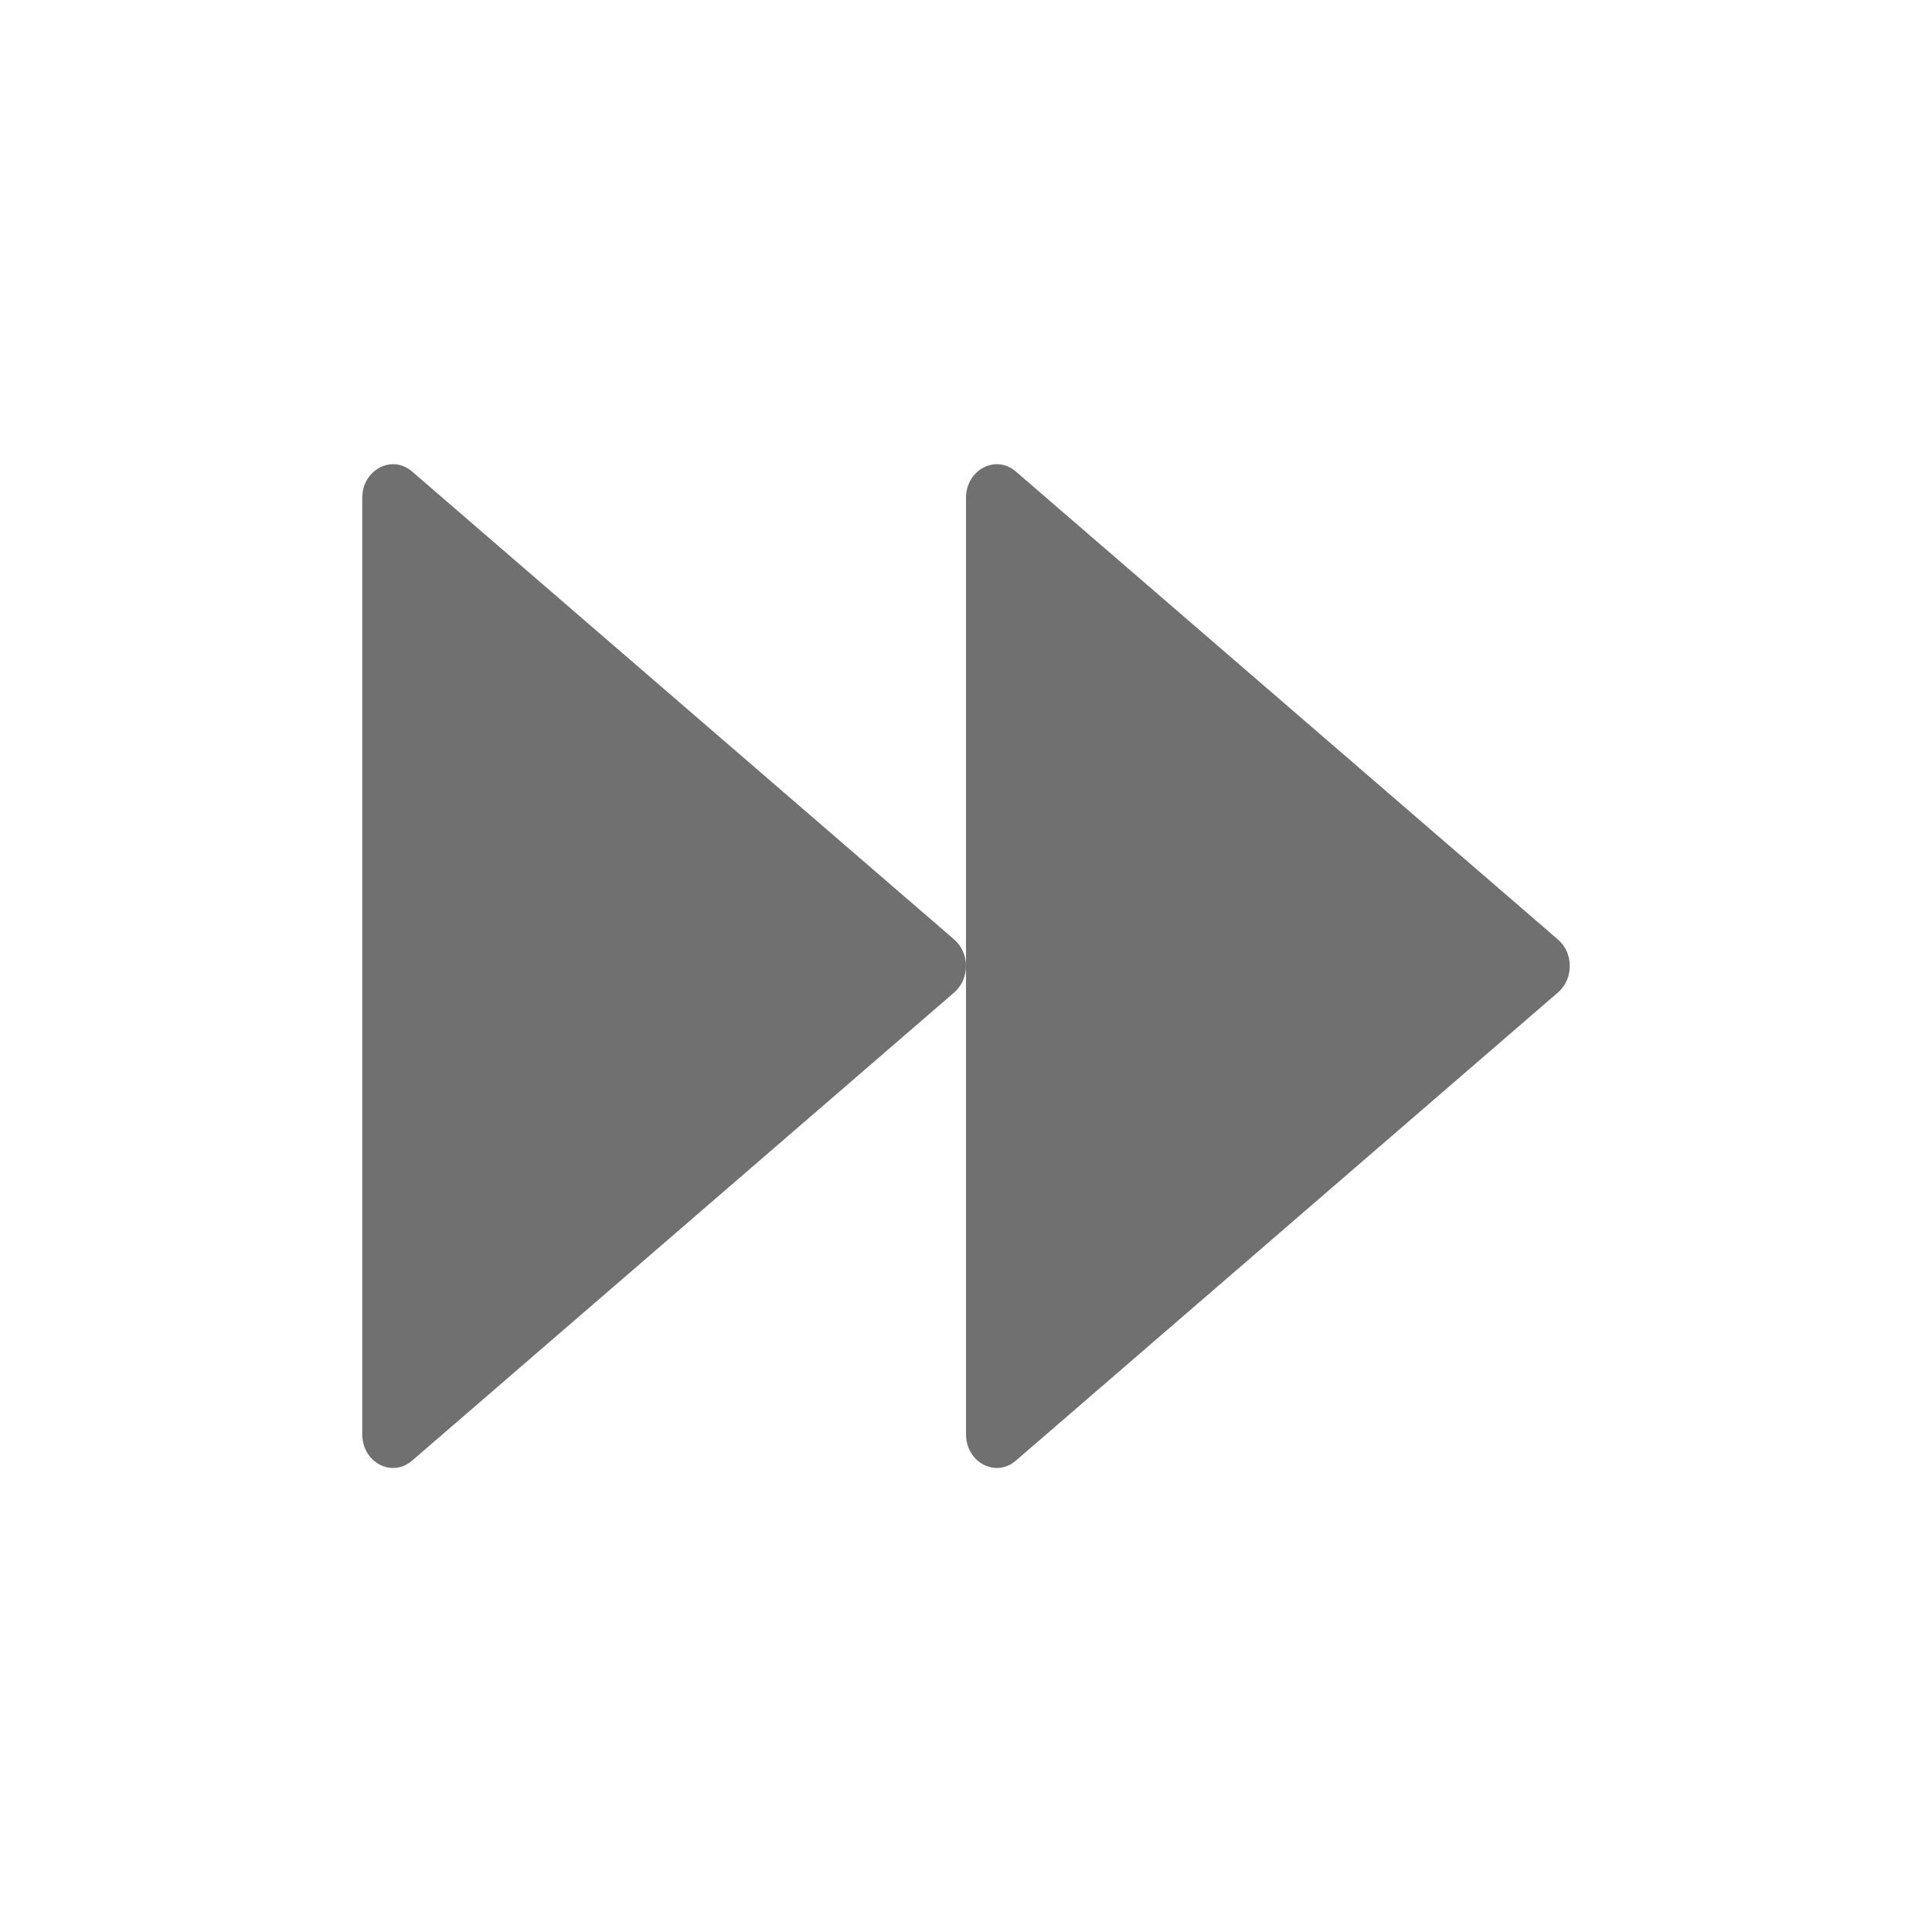
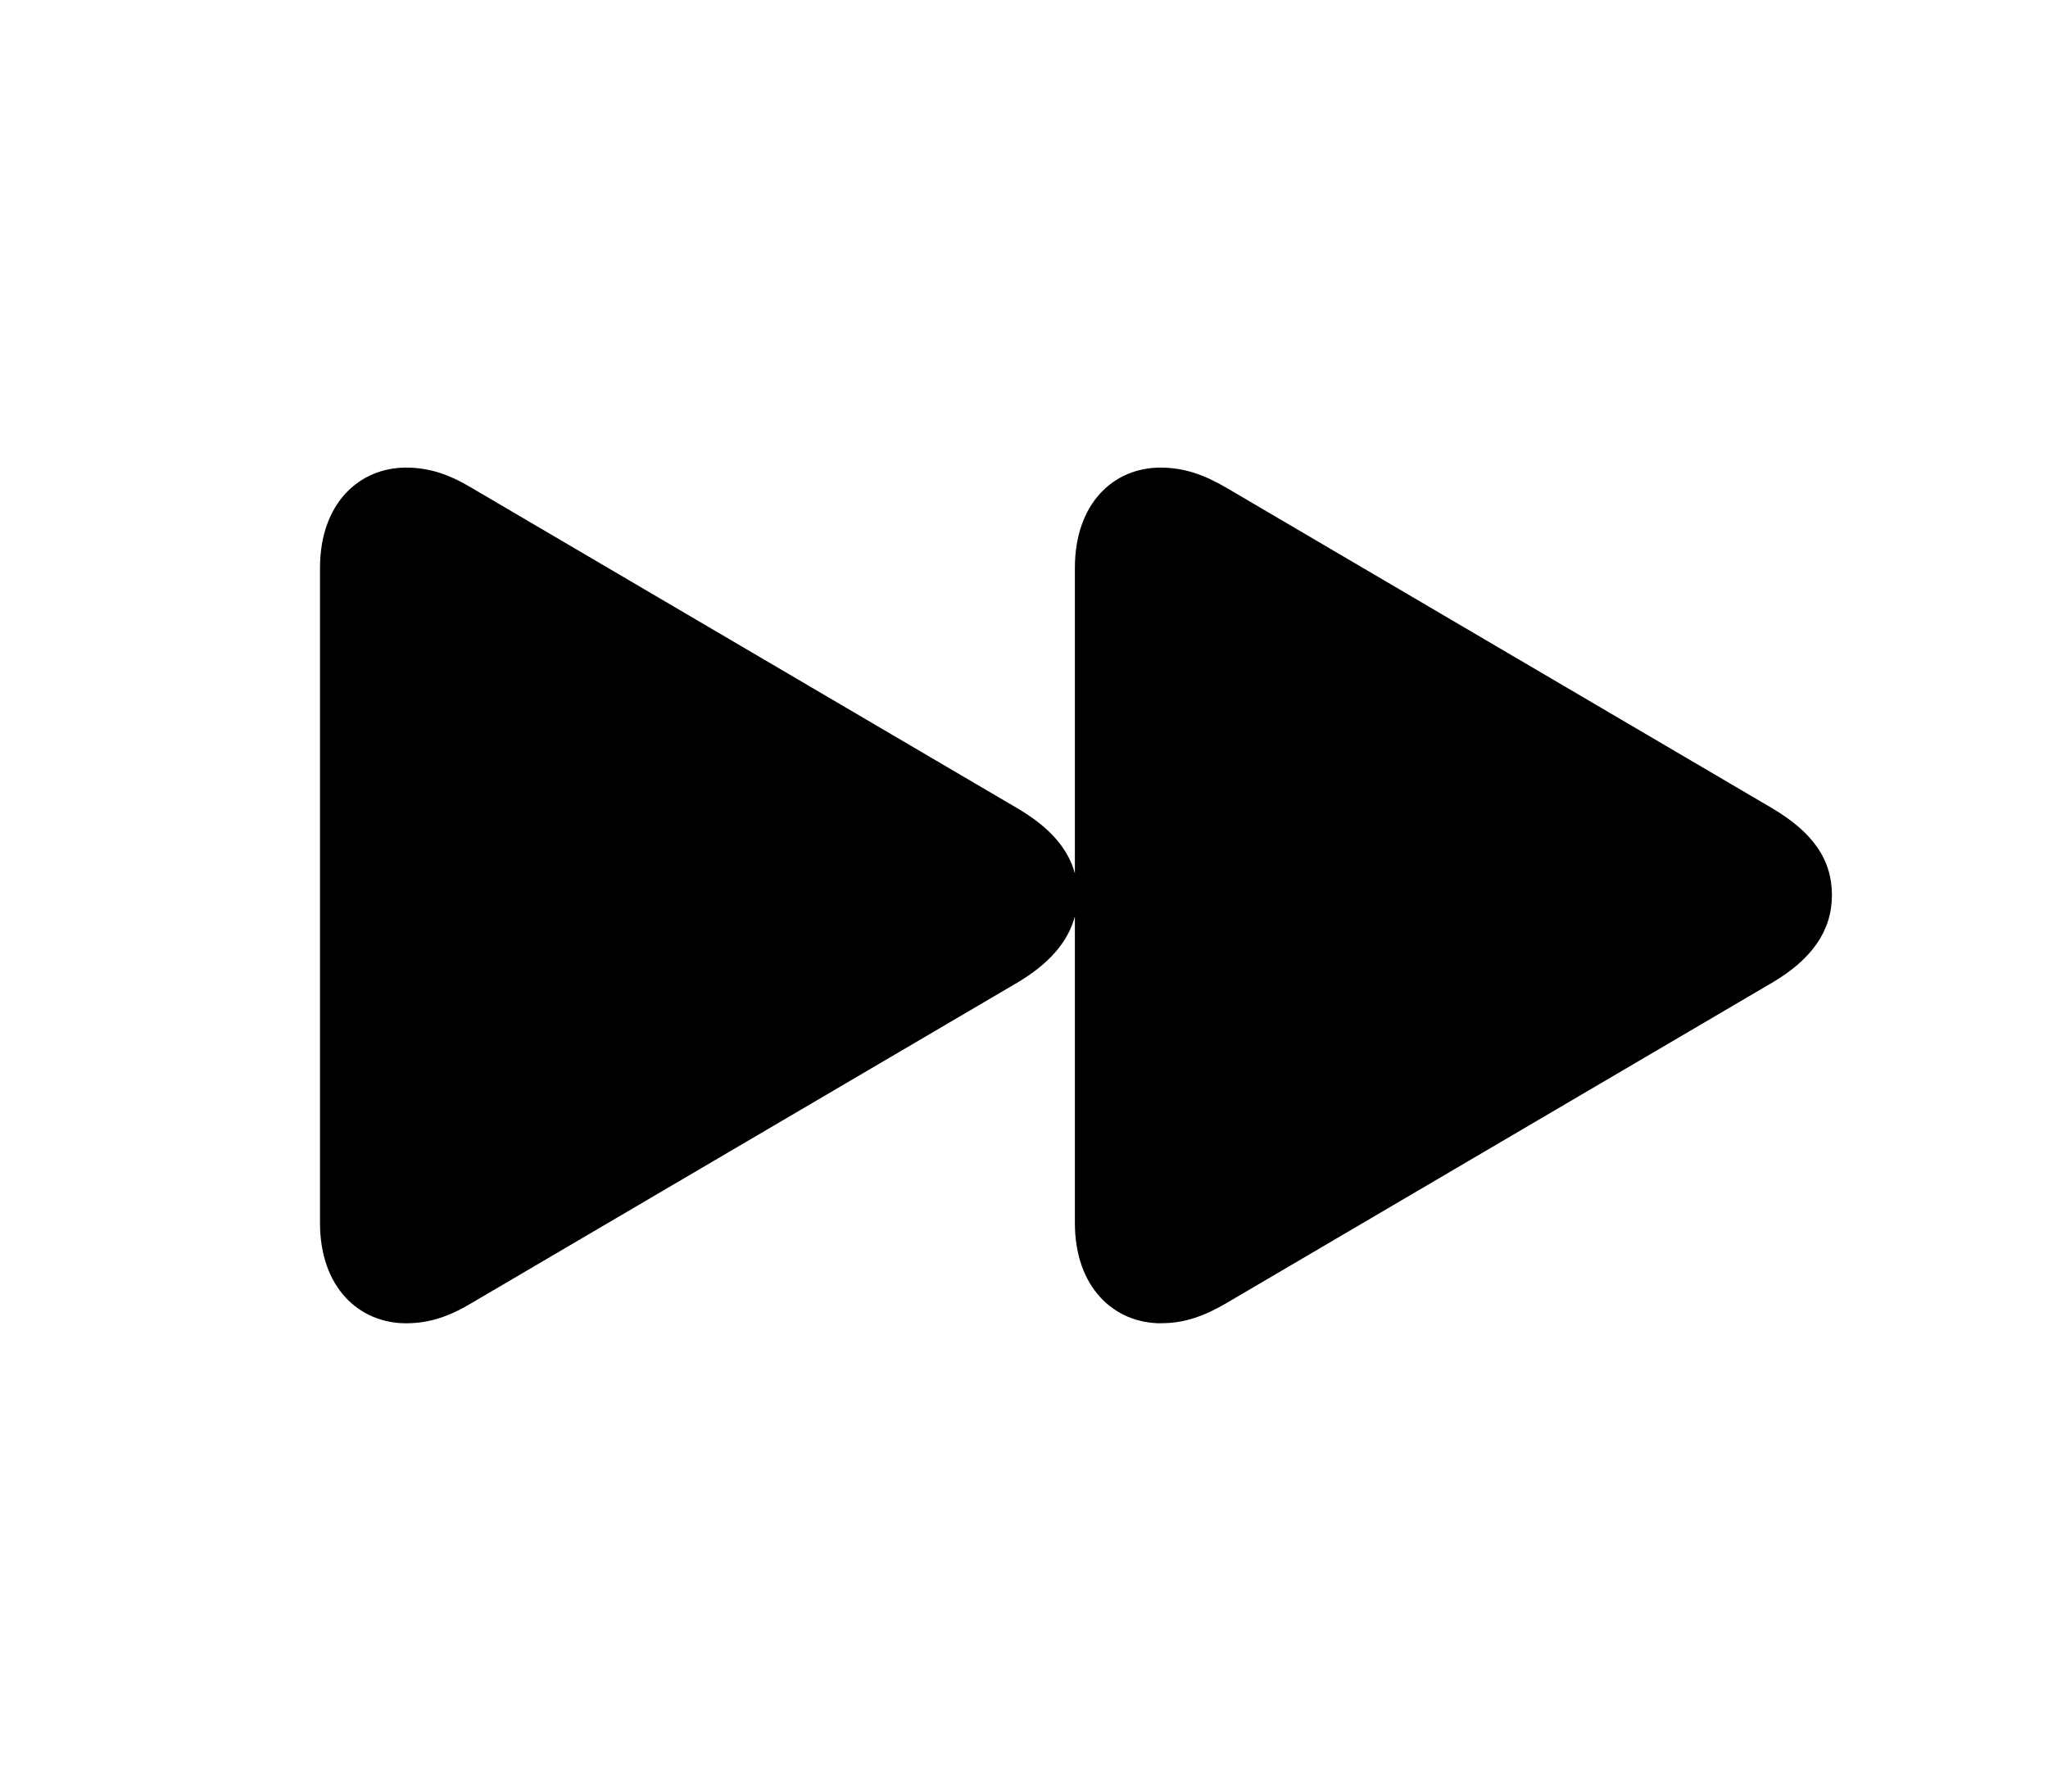
- <svg xmlns="http://www.w3.org/2000/svg" class="icon" width="200px" height="200.00px" viewBox="0 0 1024 1024" version="1.1">
-   <path d="M825.8 498L538.4 249.9c-10.7-9.2-26.4-0.9-26.4 14v496.3c0 14.9 15.7 23.2 26.4 14L825.8 526c8.3-7.2 8.3-20.8 0-28z m-320 0L218.4 249.9c-10.7-9.2-26.4-0.9-26.4 14v496.3c0 14.9 15.7 23.2 26.4 14L505.8 526c4.1-3.6 6.2-8.8 6.2-14 0-5.2-2.1-10.4-6.2-14z" fill="#707070" />
+ <svg xmlns="http://www.w3.org/2000/svg" width="32" height="28" viewBox="0 0 32 28">
+   <path d="M18.14 20.68c.365 0 .672-.107 1.038-.323l8.508-4.997c.623-.365.938-.814.938-1.37 0-.564-.307-.988-.938-1.361l-8.508-4.997c-.366-.216-.68-.324-1.046-.324-.73 0-1.337.556-1.337 1.569v4.773c-.108-.399-.406-.73-.904-1.021L7.382 7.632c-.357-.216-.672-.324-1.037-.324-.73 0-1.345.556-1.345 1.569v10.235c0 1.013.614 1.569 1.345 1.569.365 0 .68-.108 1.037-.324l8.509-4.997c.49-.29.796-.631.904-1.038v4.79c0 1.013.615 1.569 1.345 1.569z" fill="#000" fill-rule="nonzero">
+ 	</path>
</svg>
